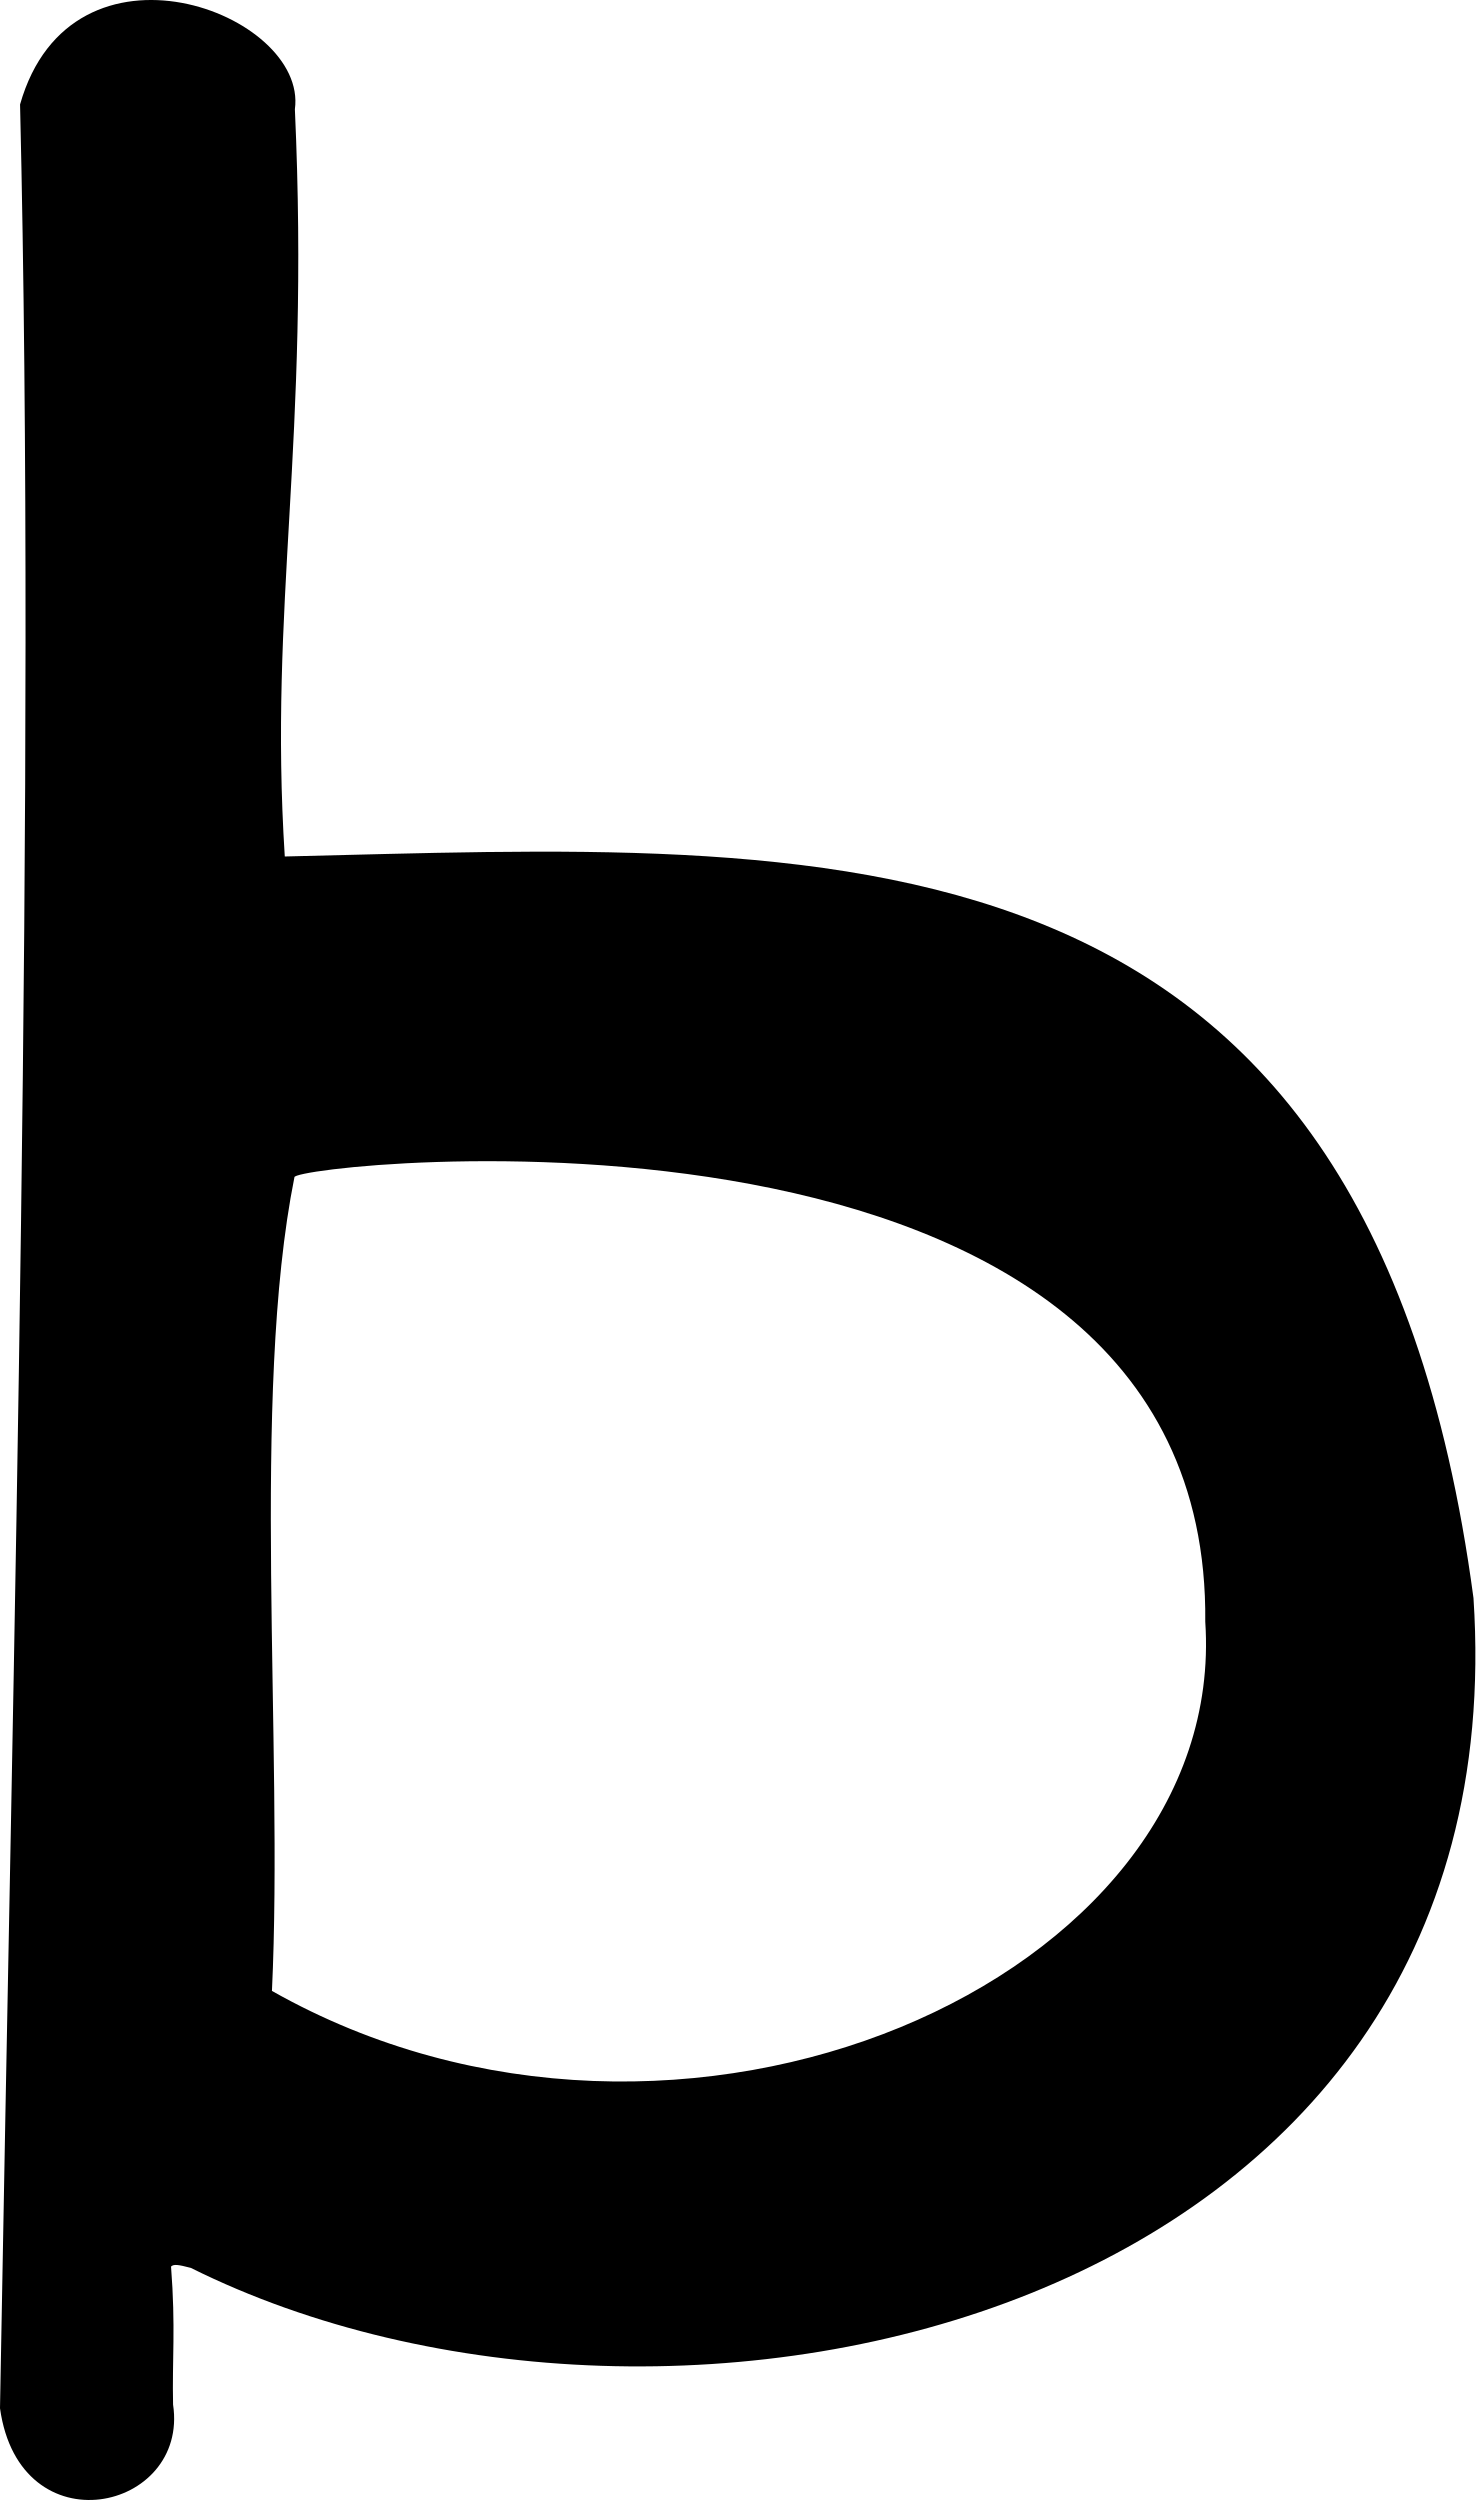
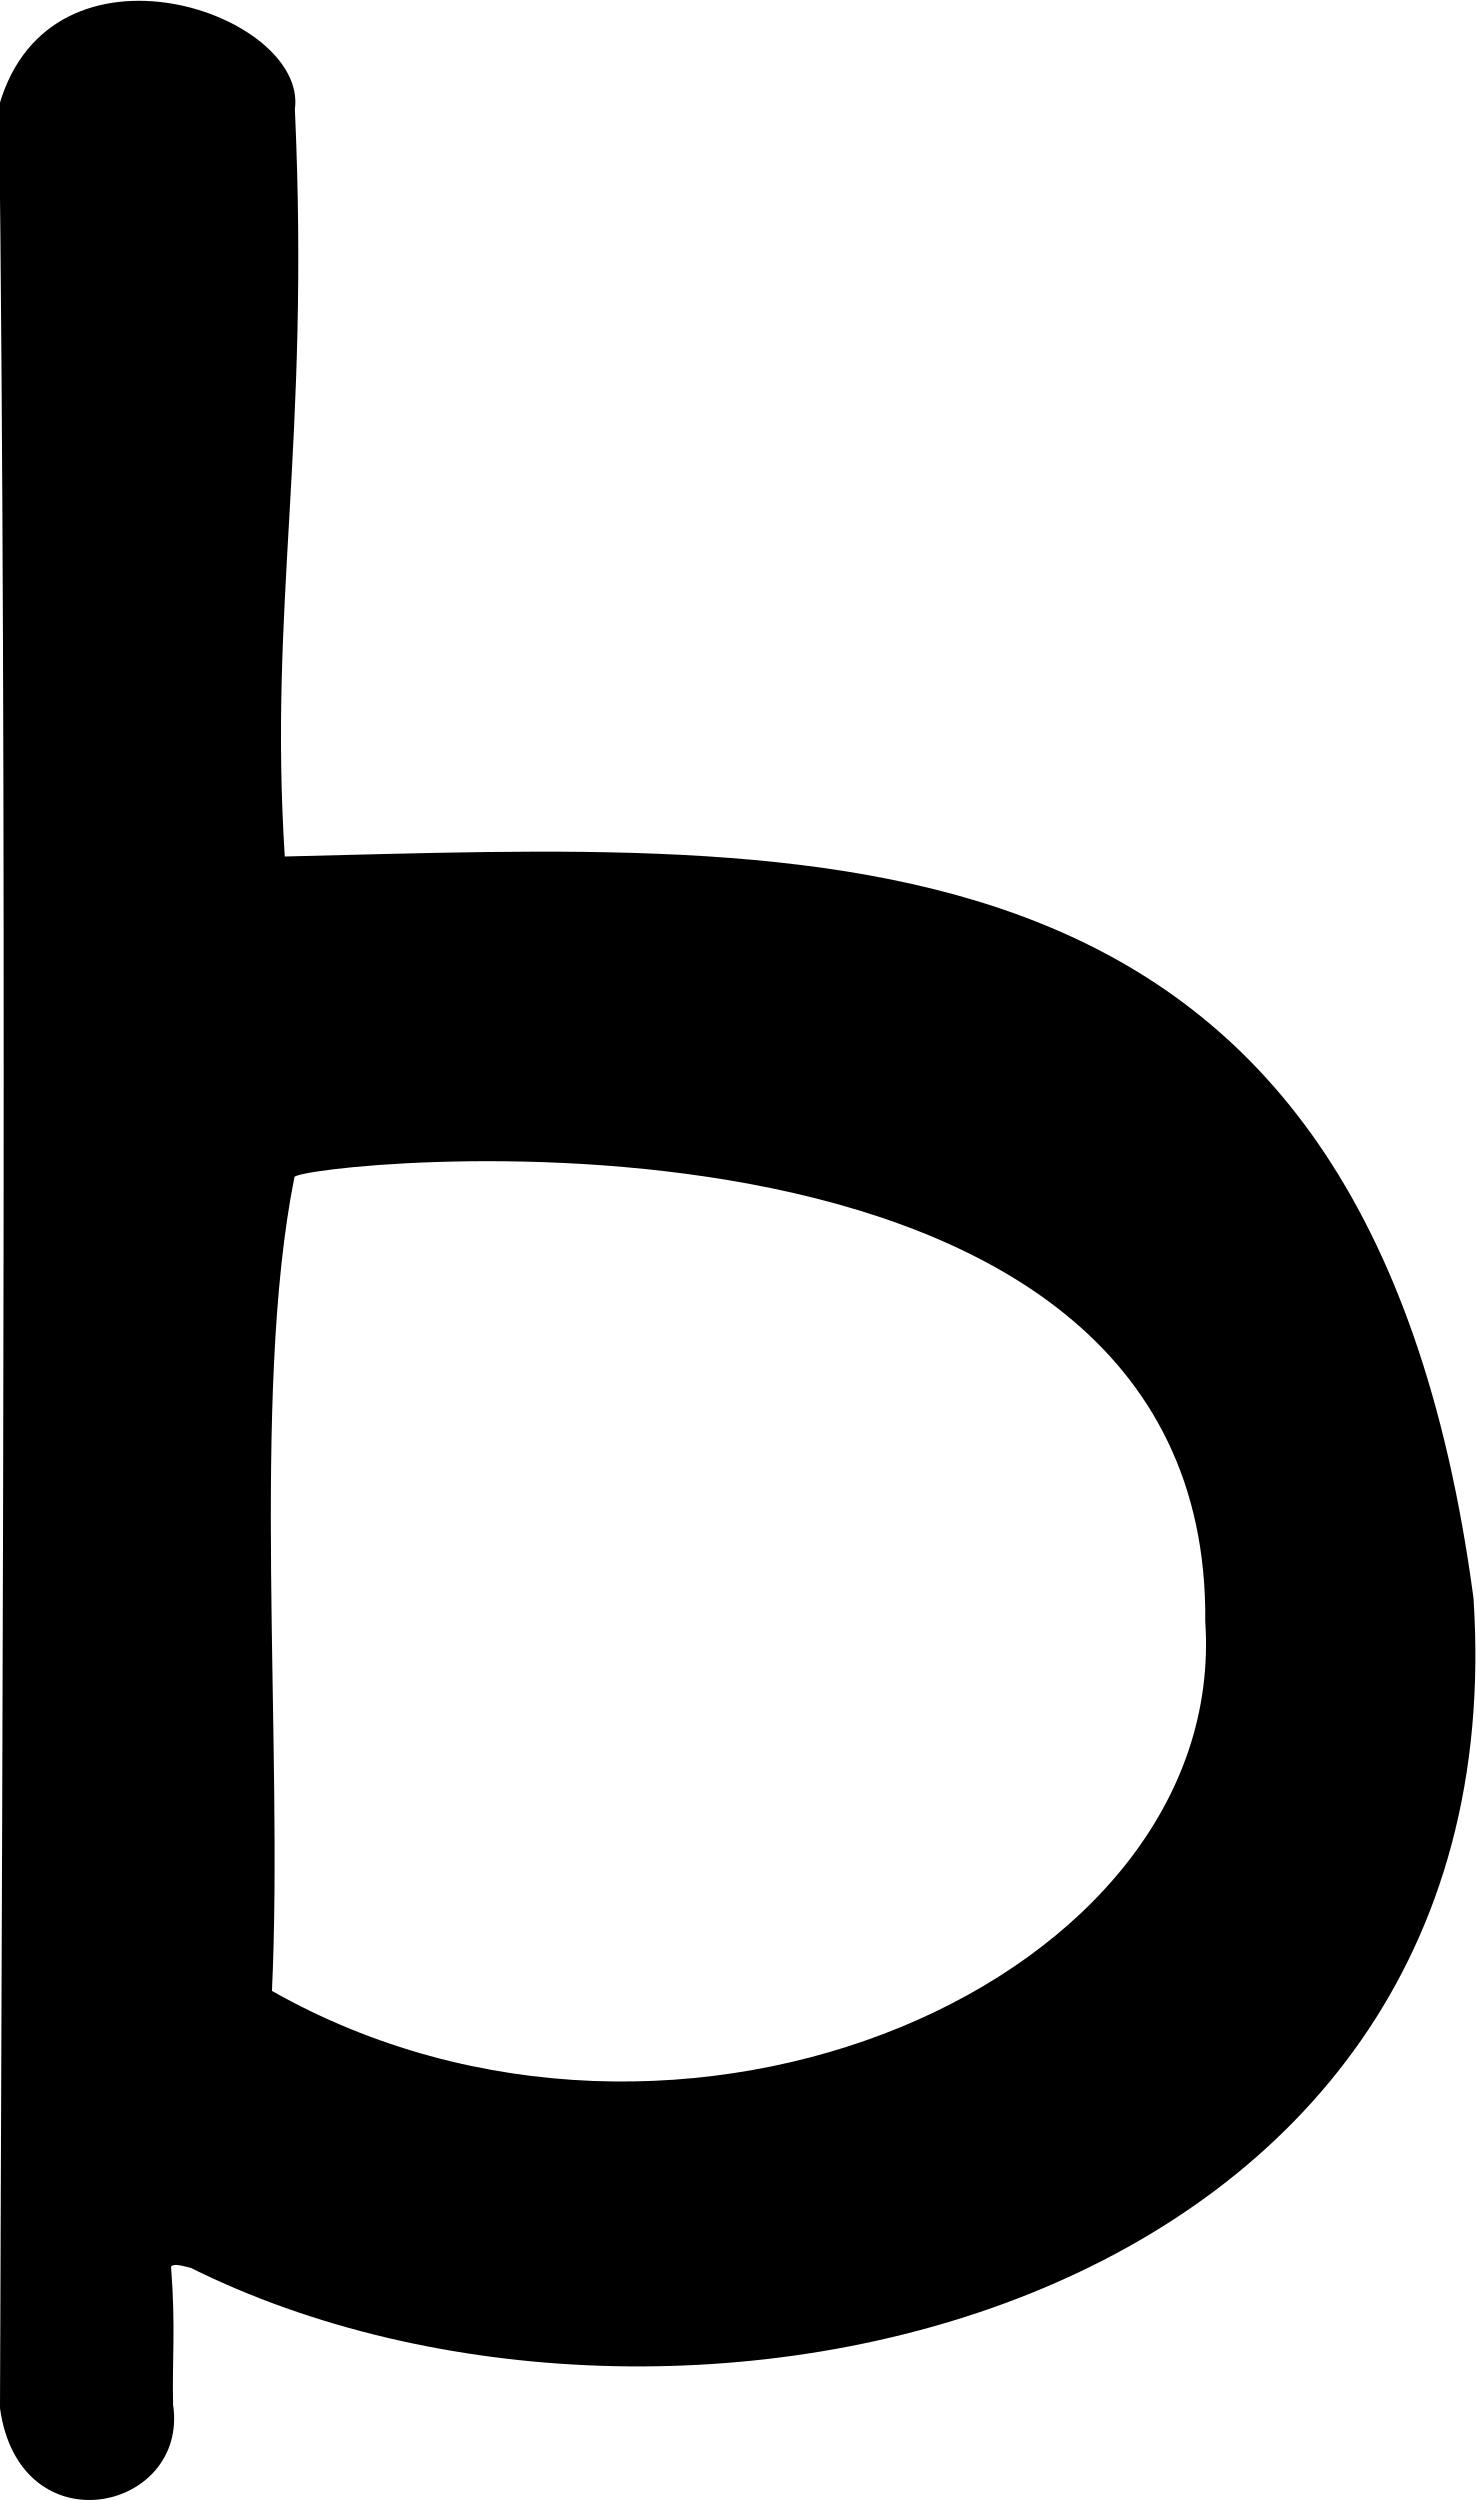
<svg xmlns="http://www.w3.org/2000/svg" id="svg4026" version="1.1" width="548.846" height="929.999" viewBox="0 0 548.846 929.999">
  <defs id="defs4030" />
-   <path style="fill:#000000" d="M 0,895.871 C 4.962,611.411 13.407,290.383 7.462,38.855 26.635,-28.468 114.619,4.803 109.696,40.644 115.342,165.416 99.952,224.689 105.937,318.613 c 200.002,-4.668 402.565,-20.842 442.198,275.859 17.663,268.302 -297.955,338.382 -477.131,249.188 -4.745,-1.241 -6.411,-1.466 -7.377,-0.501 1.755,22.656 0.374,34.754 0.756,51.346 C 70.352,934.214 7.345,948.348 0,895.871 Z M 448.358,603.28 C 450.408,394.956 108.749,432.701 109.527,437.929 93.219,519.391 105.495,649.061 101.163,740.622 252.753,826.433 457.251,736.643 448.358,603.28 Z" id="path4036" />
+   <path style="fill:#000000" d="M 0,895.871 C 1.05,610.433 2.649,292.828 -0.361,39.344 18.811,-27.979 114.619,4.803 109.696,40.644 115.342,165.416 99.952,224.689 105.937,318.613 c 200.002,-4.668 402.565,-20.842 442.198,275.859 17.663,268.302 -297.955,338.382 -477.131,249.188 -4.745,-1.241 -6.411,-1.466 -7.377,-0.501 1.755,22.656 0.374,34.754 0.756,51.346 C 70.352,934.214 7.345,948.348 0,895.871 Z M 448.358,603.28 C 450.408,394.956 108.749,432.701 109.527,437.929 93.219,519.391 105.495,649.061 101.163,740.622 252.753,826.433 457.251,736.643 448.358,603.28 Z" id="path4036" />
</svg>
